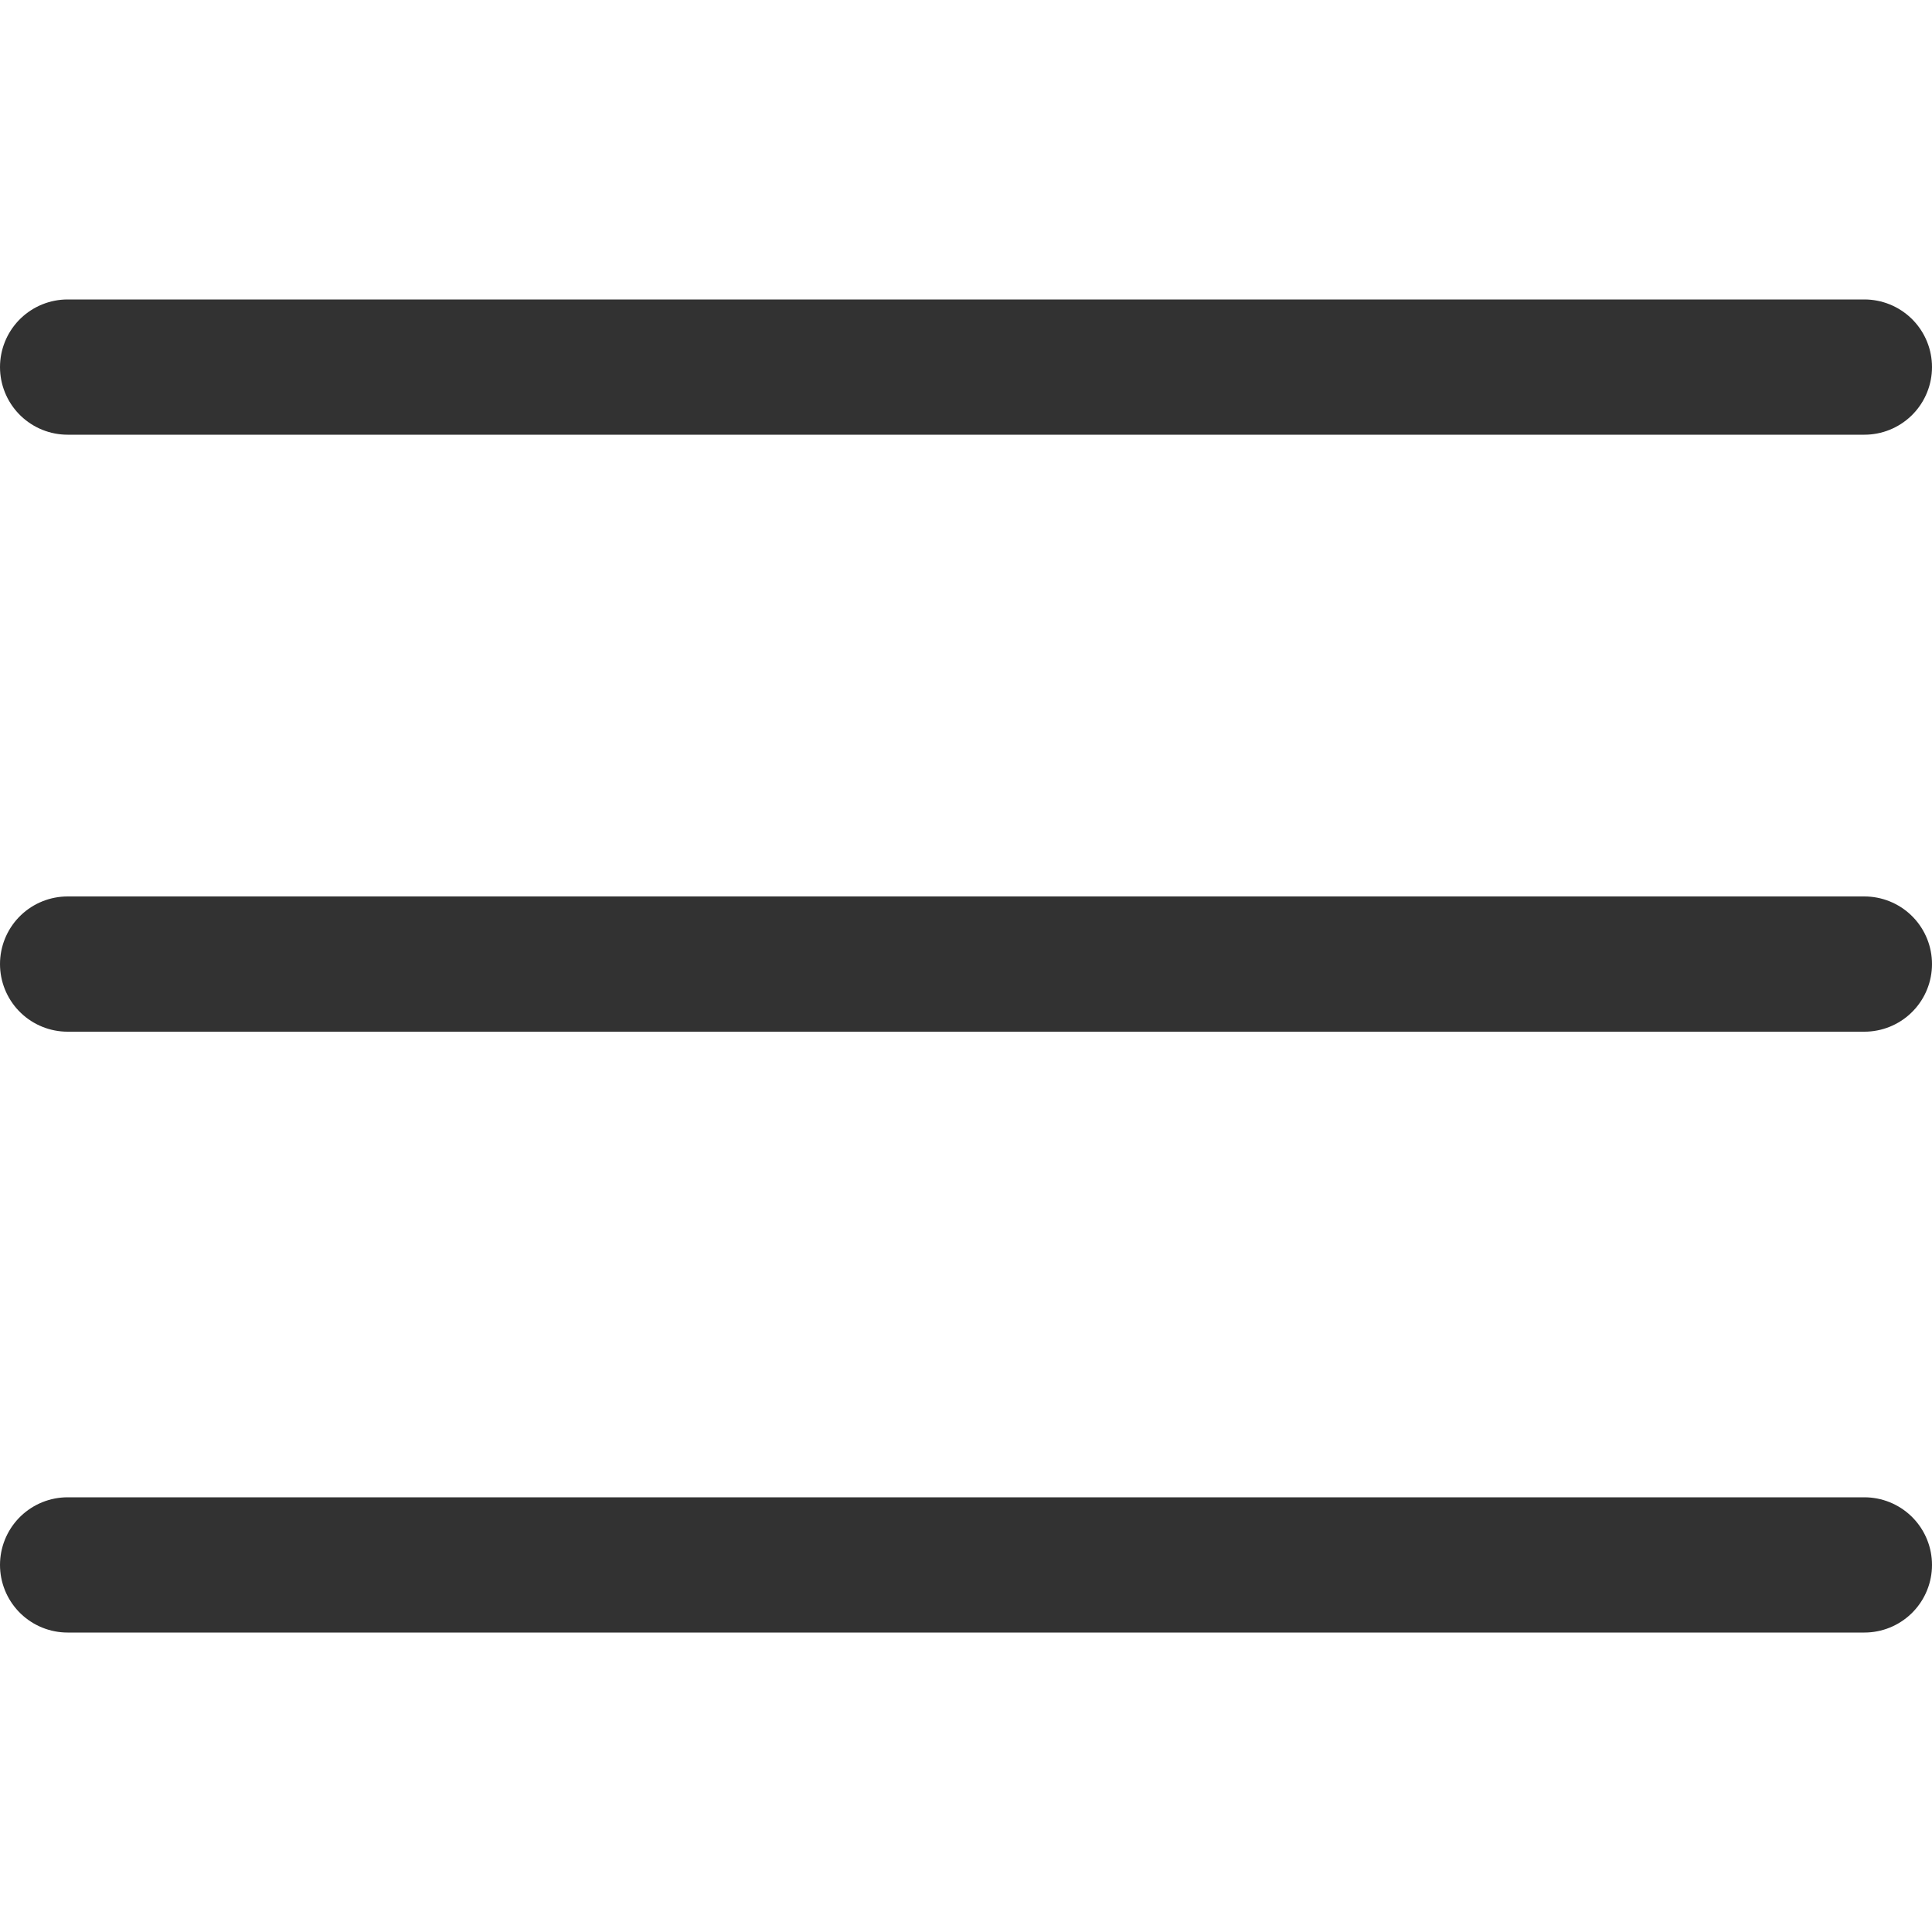
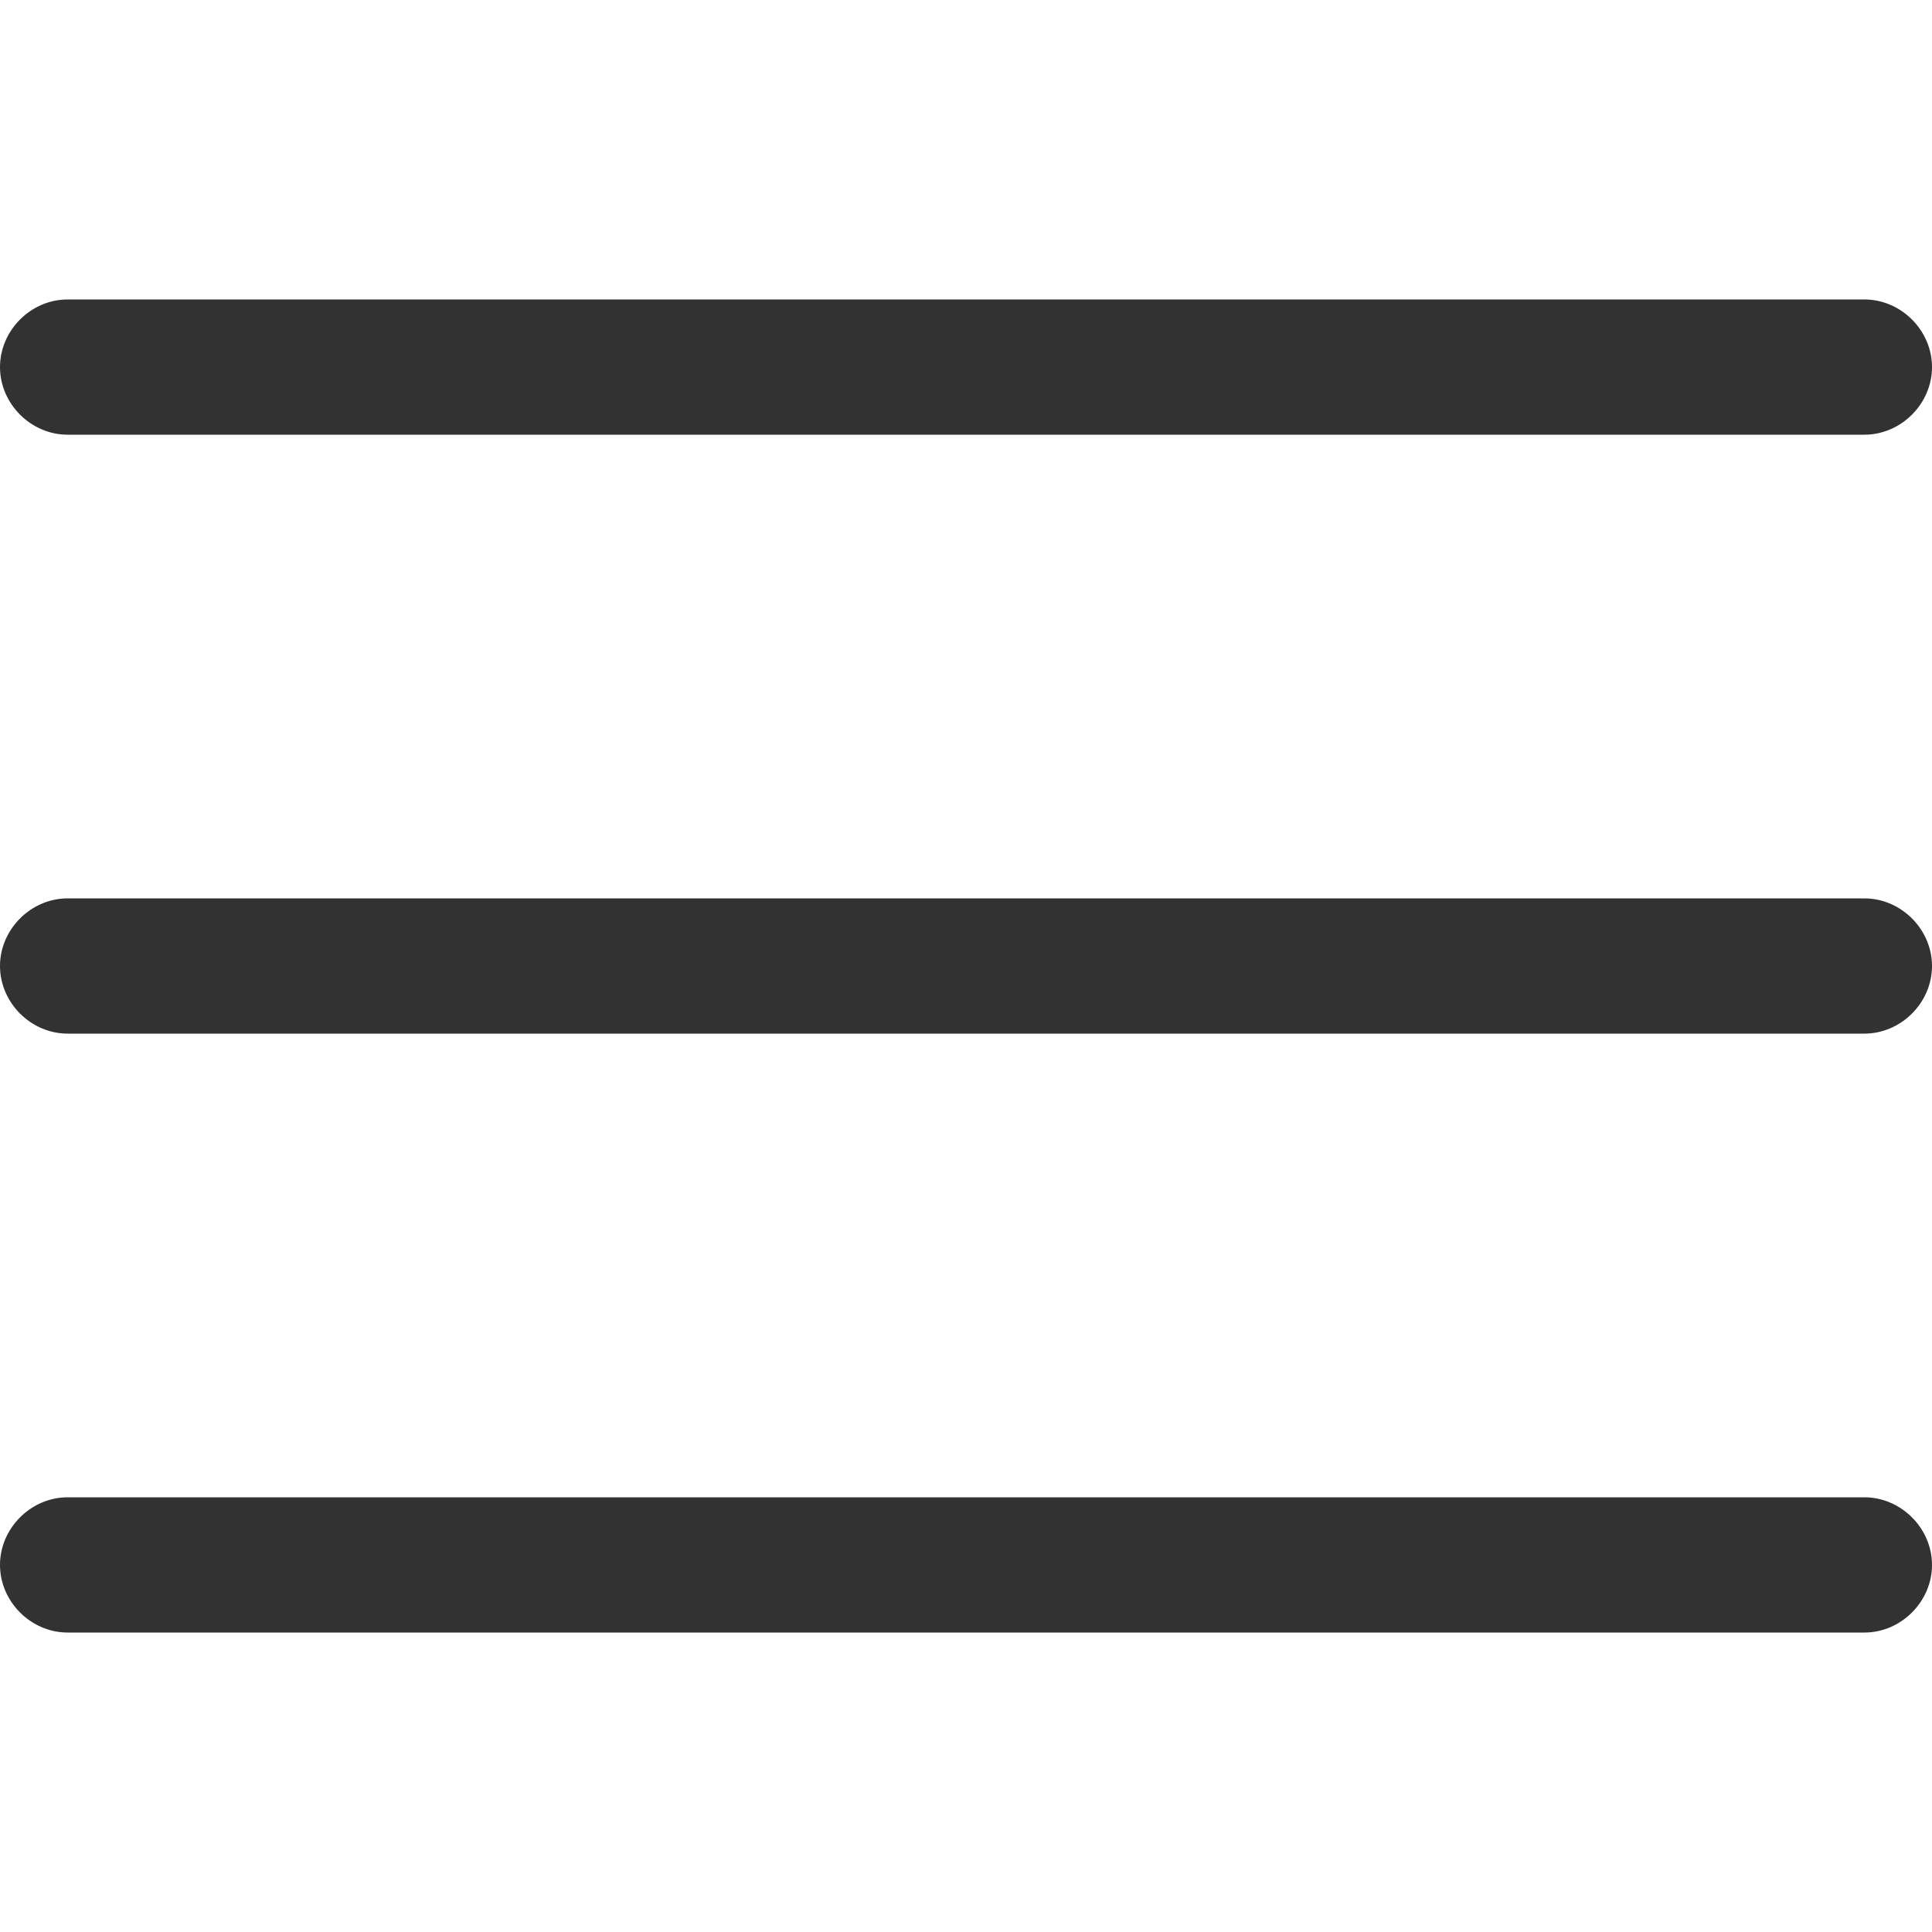
<svg xmlns="http://www.w3.org/2000/svg" version="1.1" id="Layer_1" x="0px" y="0px" viewBox="0 0 100 100" style="enable-background:new 0 0 100 100;" xml:space="preserve">
-   <g>
-     <g transform="matrix( 1, 0, 0, 1, 0,0) ">
-       <g>
-         <path id="c" style="fill:none;stroke:#323232;stroke-width:7;stroke-linecap:round;stroke-linejoin:round;" d="M3.5,19h93" />
-       </g>
-     </g>
-     <g transform="matrix( 1, 0, 0, 1, 0,0) ">
-       <g>
-         <path id="b" style="fill:none;stroke:#323232;stroke-width:7;stroke-linecap:round;stroke-linejoin:round;" d="M3.5,49.9h93" />
-       </g>
-     </g>
-     <g transform="matrix( 1, 0, 0, 1, 0,0) ">
-       <g>
-         <path id="a" style="fill:none;stroke:#323232;stroke-width:7;stroke-linecap:round;stroke-linejoin:round;" d="M3.5,81h93" />
-       </g>
-     </g>
-   </g>
+   <path style="fill:#323232;" d="M96.5,22.5h-93C1.6,22.5,0,20.9,0,19v0c0-1.9,1.6-3.5,3.5-3.5h93c1.9,0,3.5,1.6,3.5,3.5v0  C100,20.9,98.4,22.5,96.5,22.5z" />
+   <path style="fill:#323232;" d="M96.5,53.5h-93C1.6,53.5,0,51.9,0,50v0c0-1.9,1.6-3.5,3.5-3.5h93c1.9,0,3.5,1.6,3.5,3.5v0  C100,51.9,98.4,53.5,96.5,53.5z" />
+   <path style="fill:#323232;" d="M96.5,84.5h-93C1.6,84.5,0,82.9,0,81l0,0c0-1.9,1.6-3.5,3.5-3.5h93c1.9,0,3.5,1.6,3.5,3.5l0,0  C100,82.9,98.4,84.5,96.5,84.5z" />
</svg>
